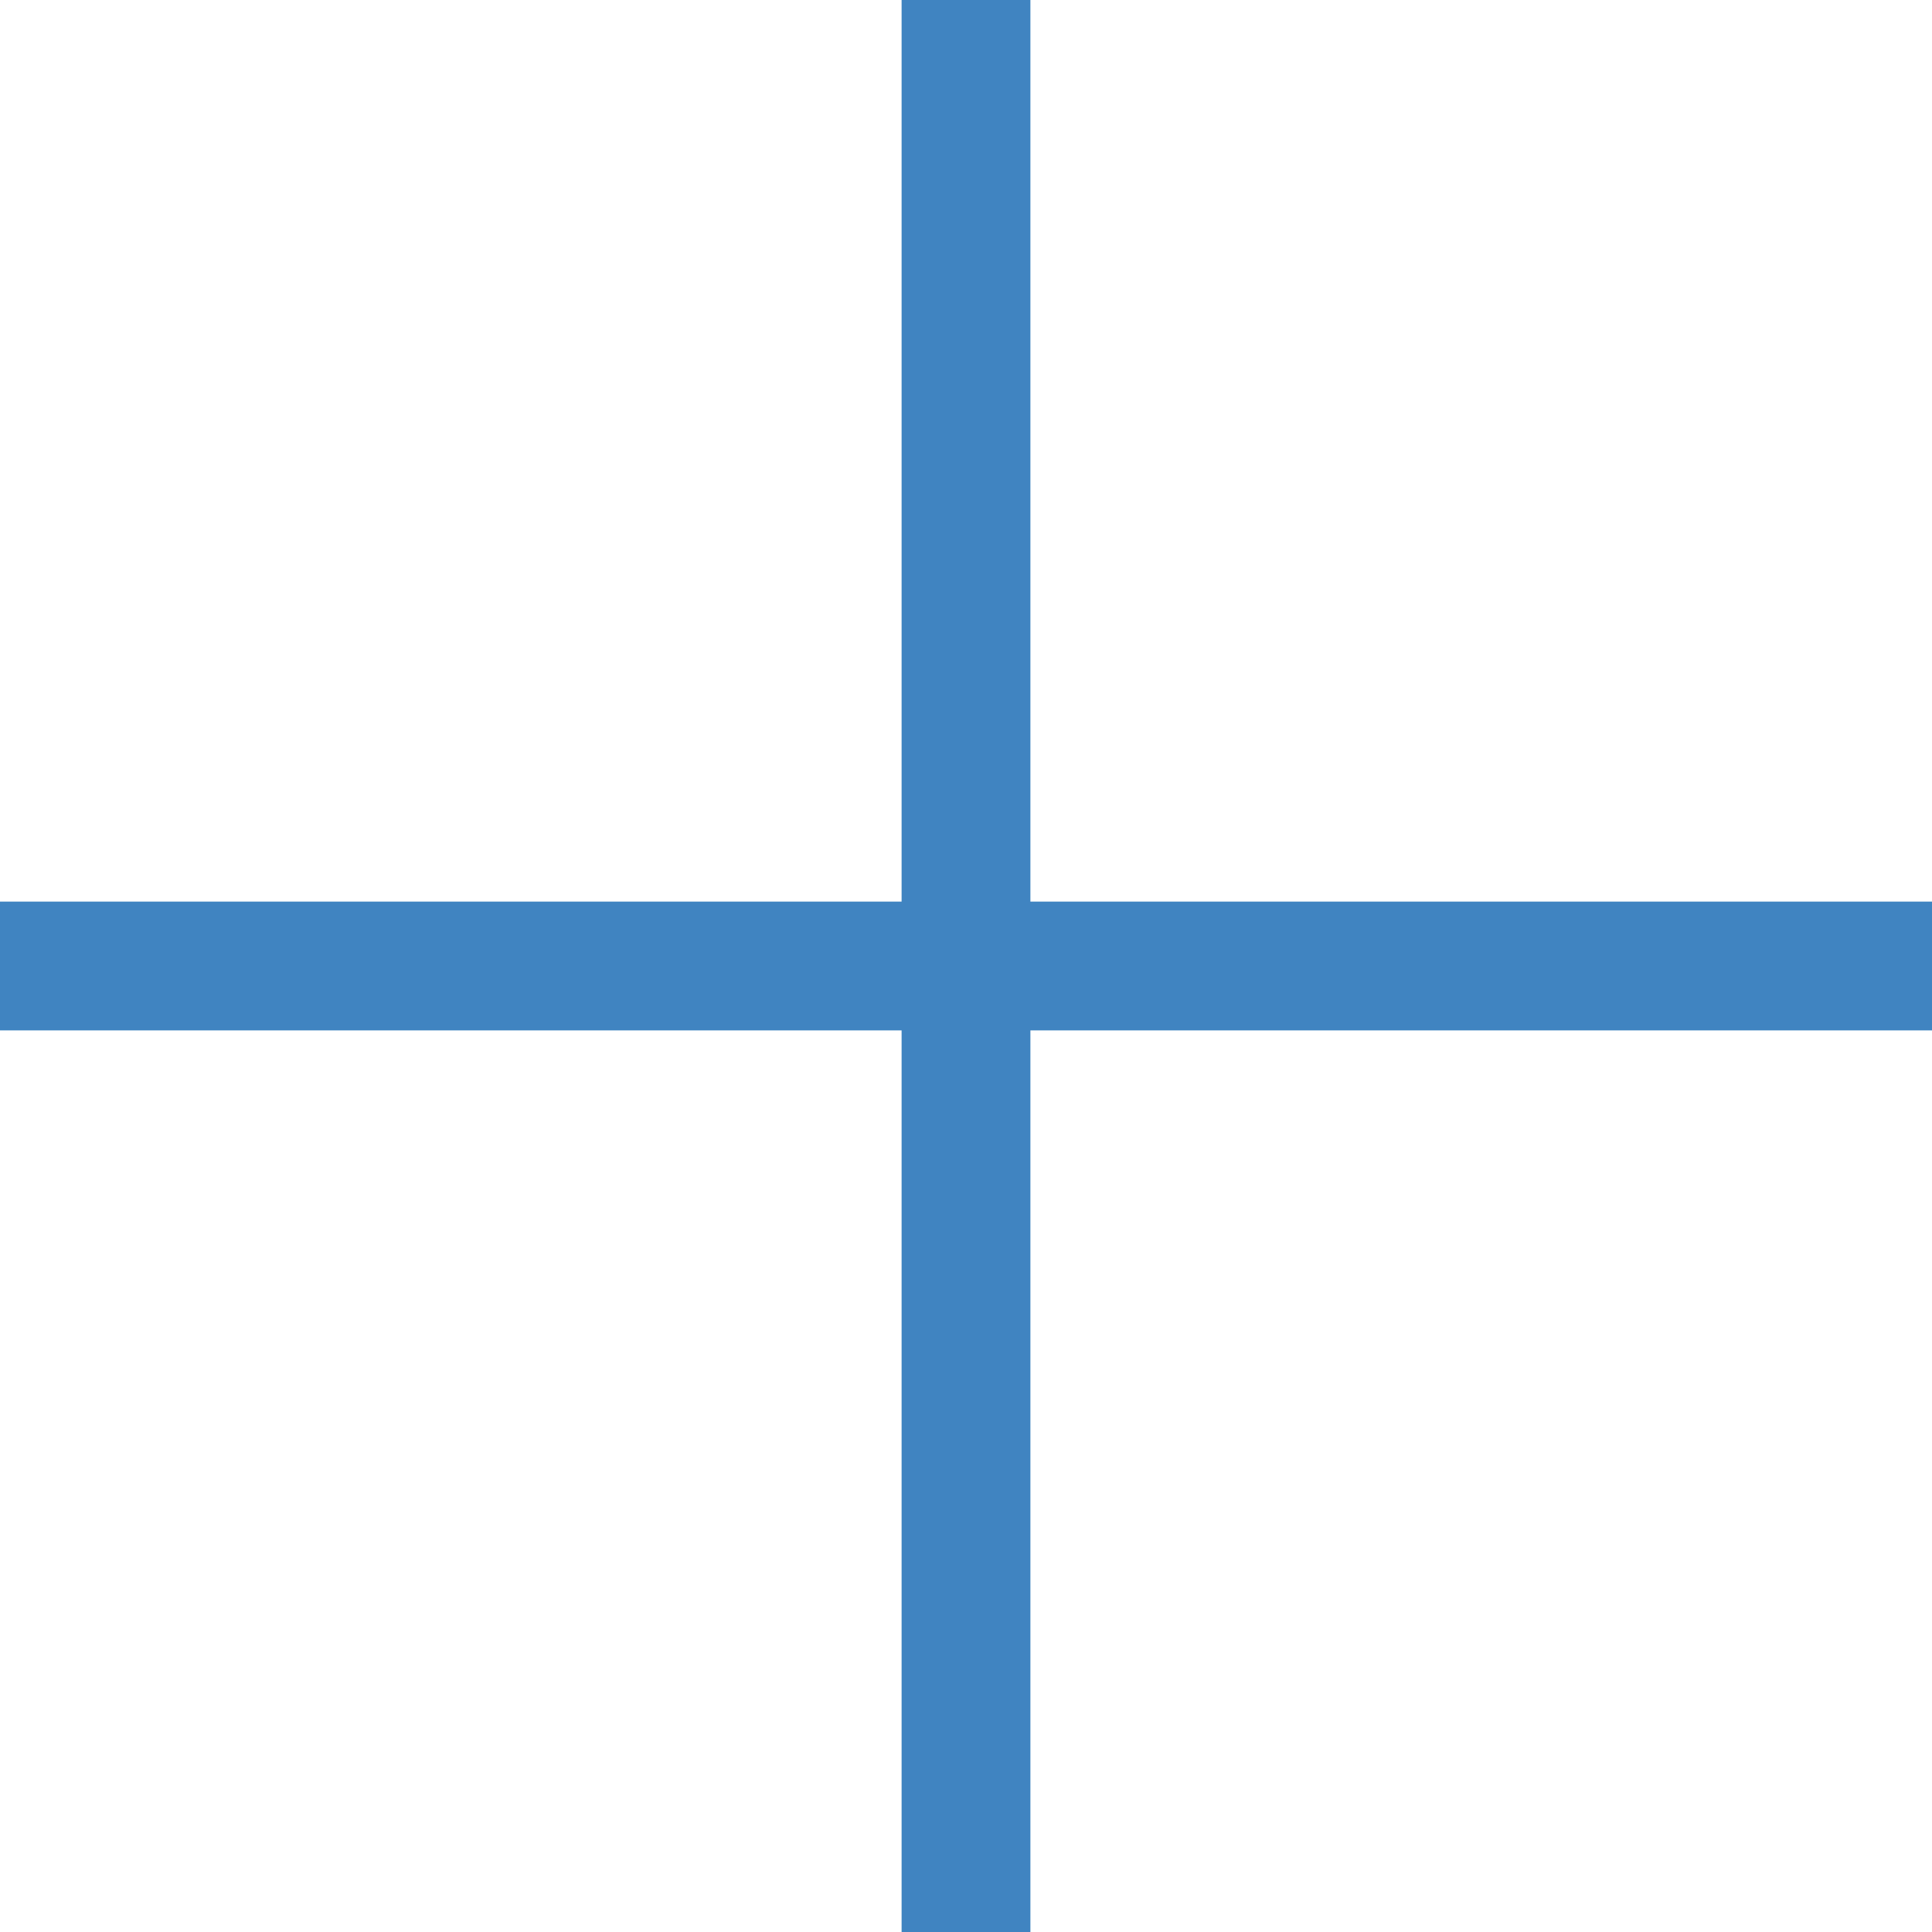
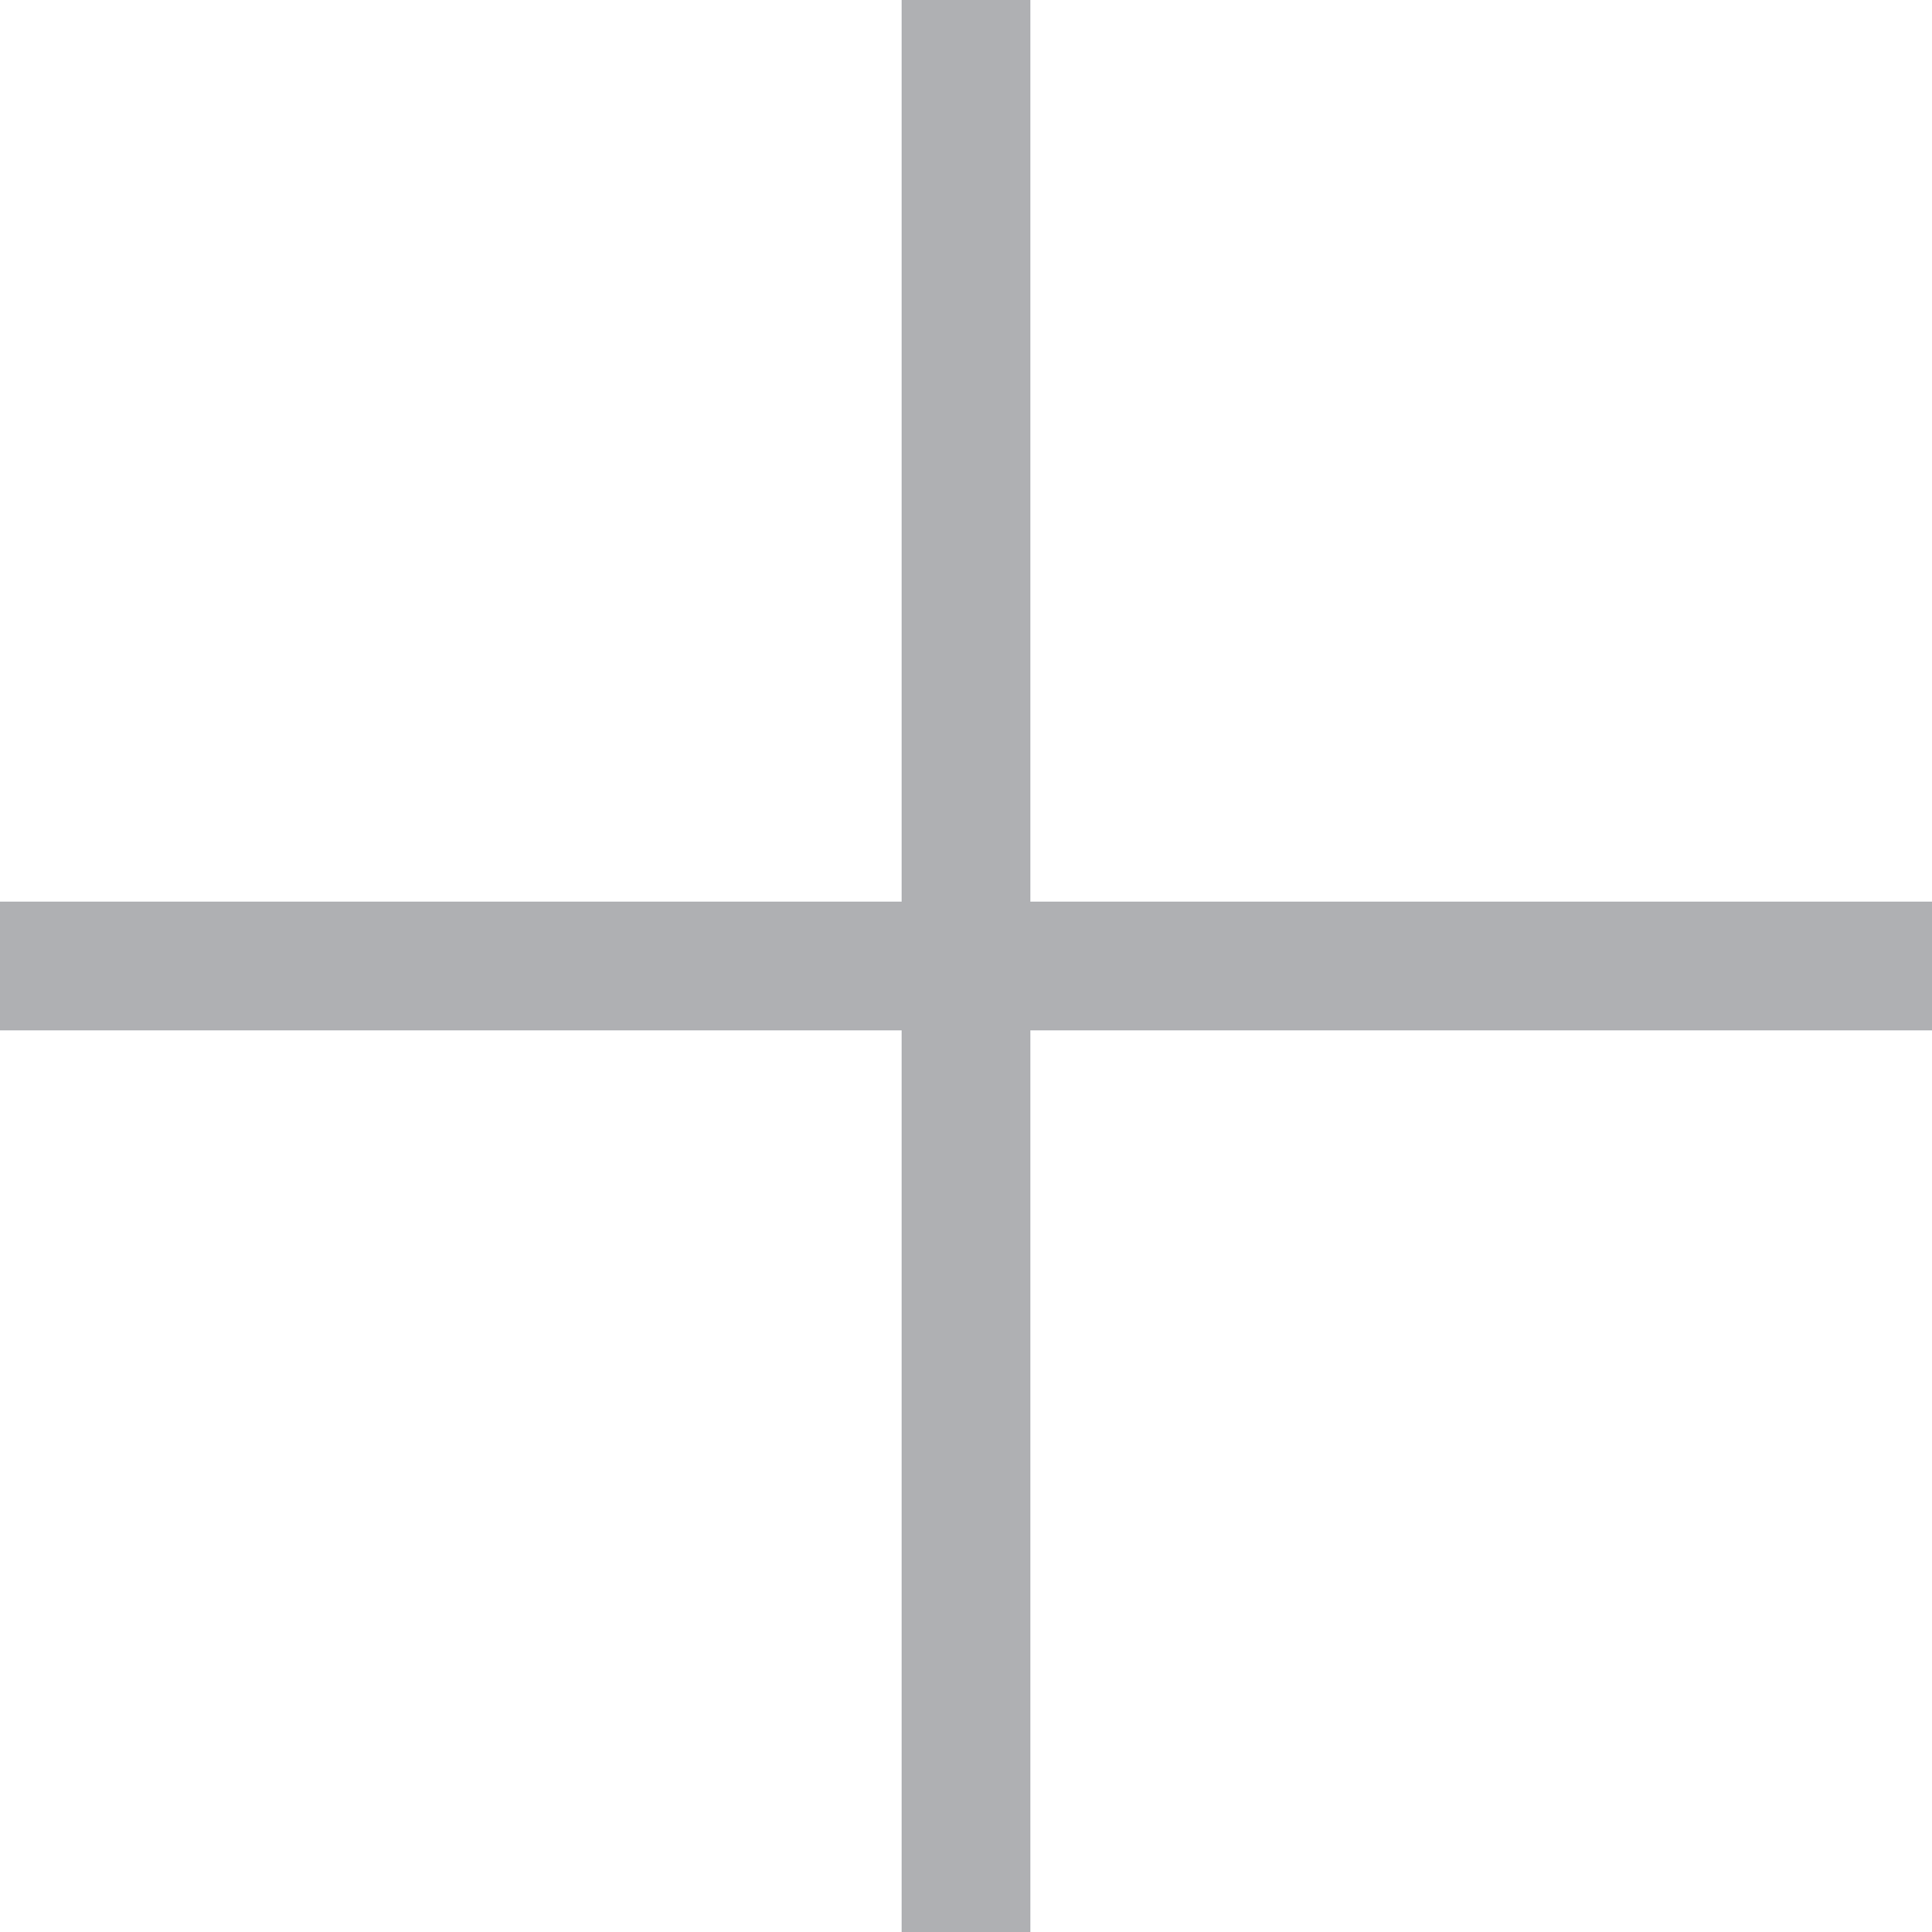
- <svg xmlns="http://www.w3.org/2000/svg" width="15" height="15" viewBox="0 0 15 15" fill="none">
+ <svg xmlns="http://www.w3.org/2000/svg" width="15" height="15" viewBox="0 0 15 15" stroke="#AFB0B3">
  <g id="Ð´Ð¾Ð±Ð°Ð²Ð»ÐµÐ½Ð¸Ðµ">
-     <line id="Line 5" x1="7.5" y1="-2.18557e-08" x2="7.5" y2="15" stroke="#4084C1" />
-     <line id="Line 6" y1="7.5" x2="15" y2="7.5" stroke="#4084C1" />
+     <line id="Line 5" x1="7.5" y1="-2.18557e-08" x2="7.5" y2="15" />
+     <line id="Line 6" y1="7.5" x2="15" y2="7.5" />
  </g>
</svg>
